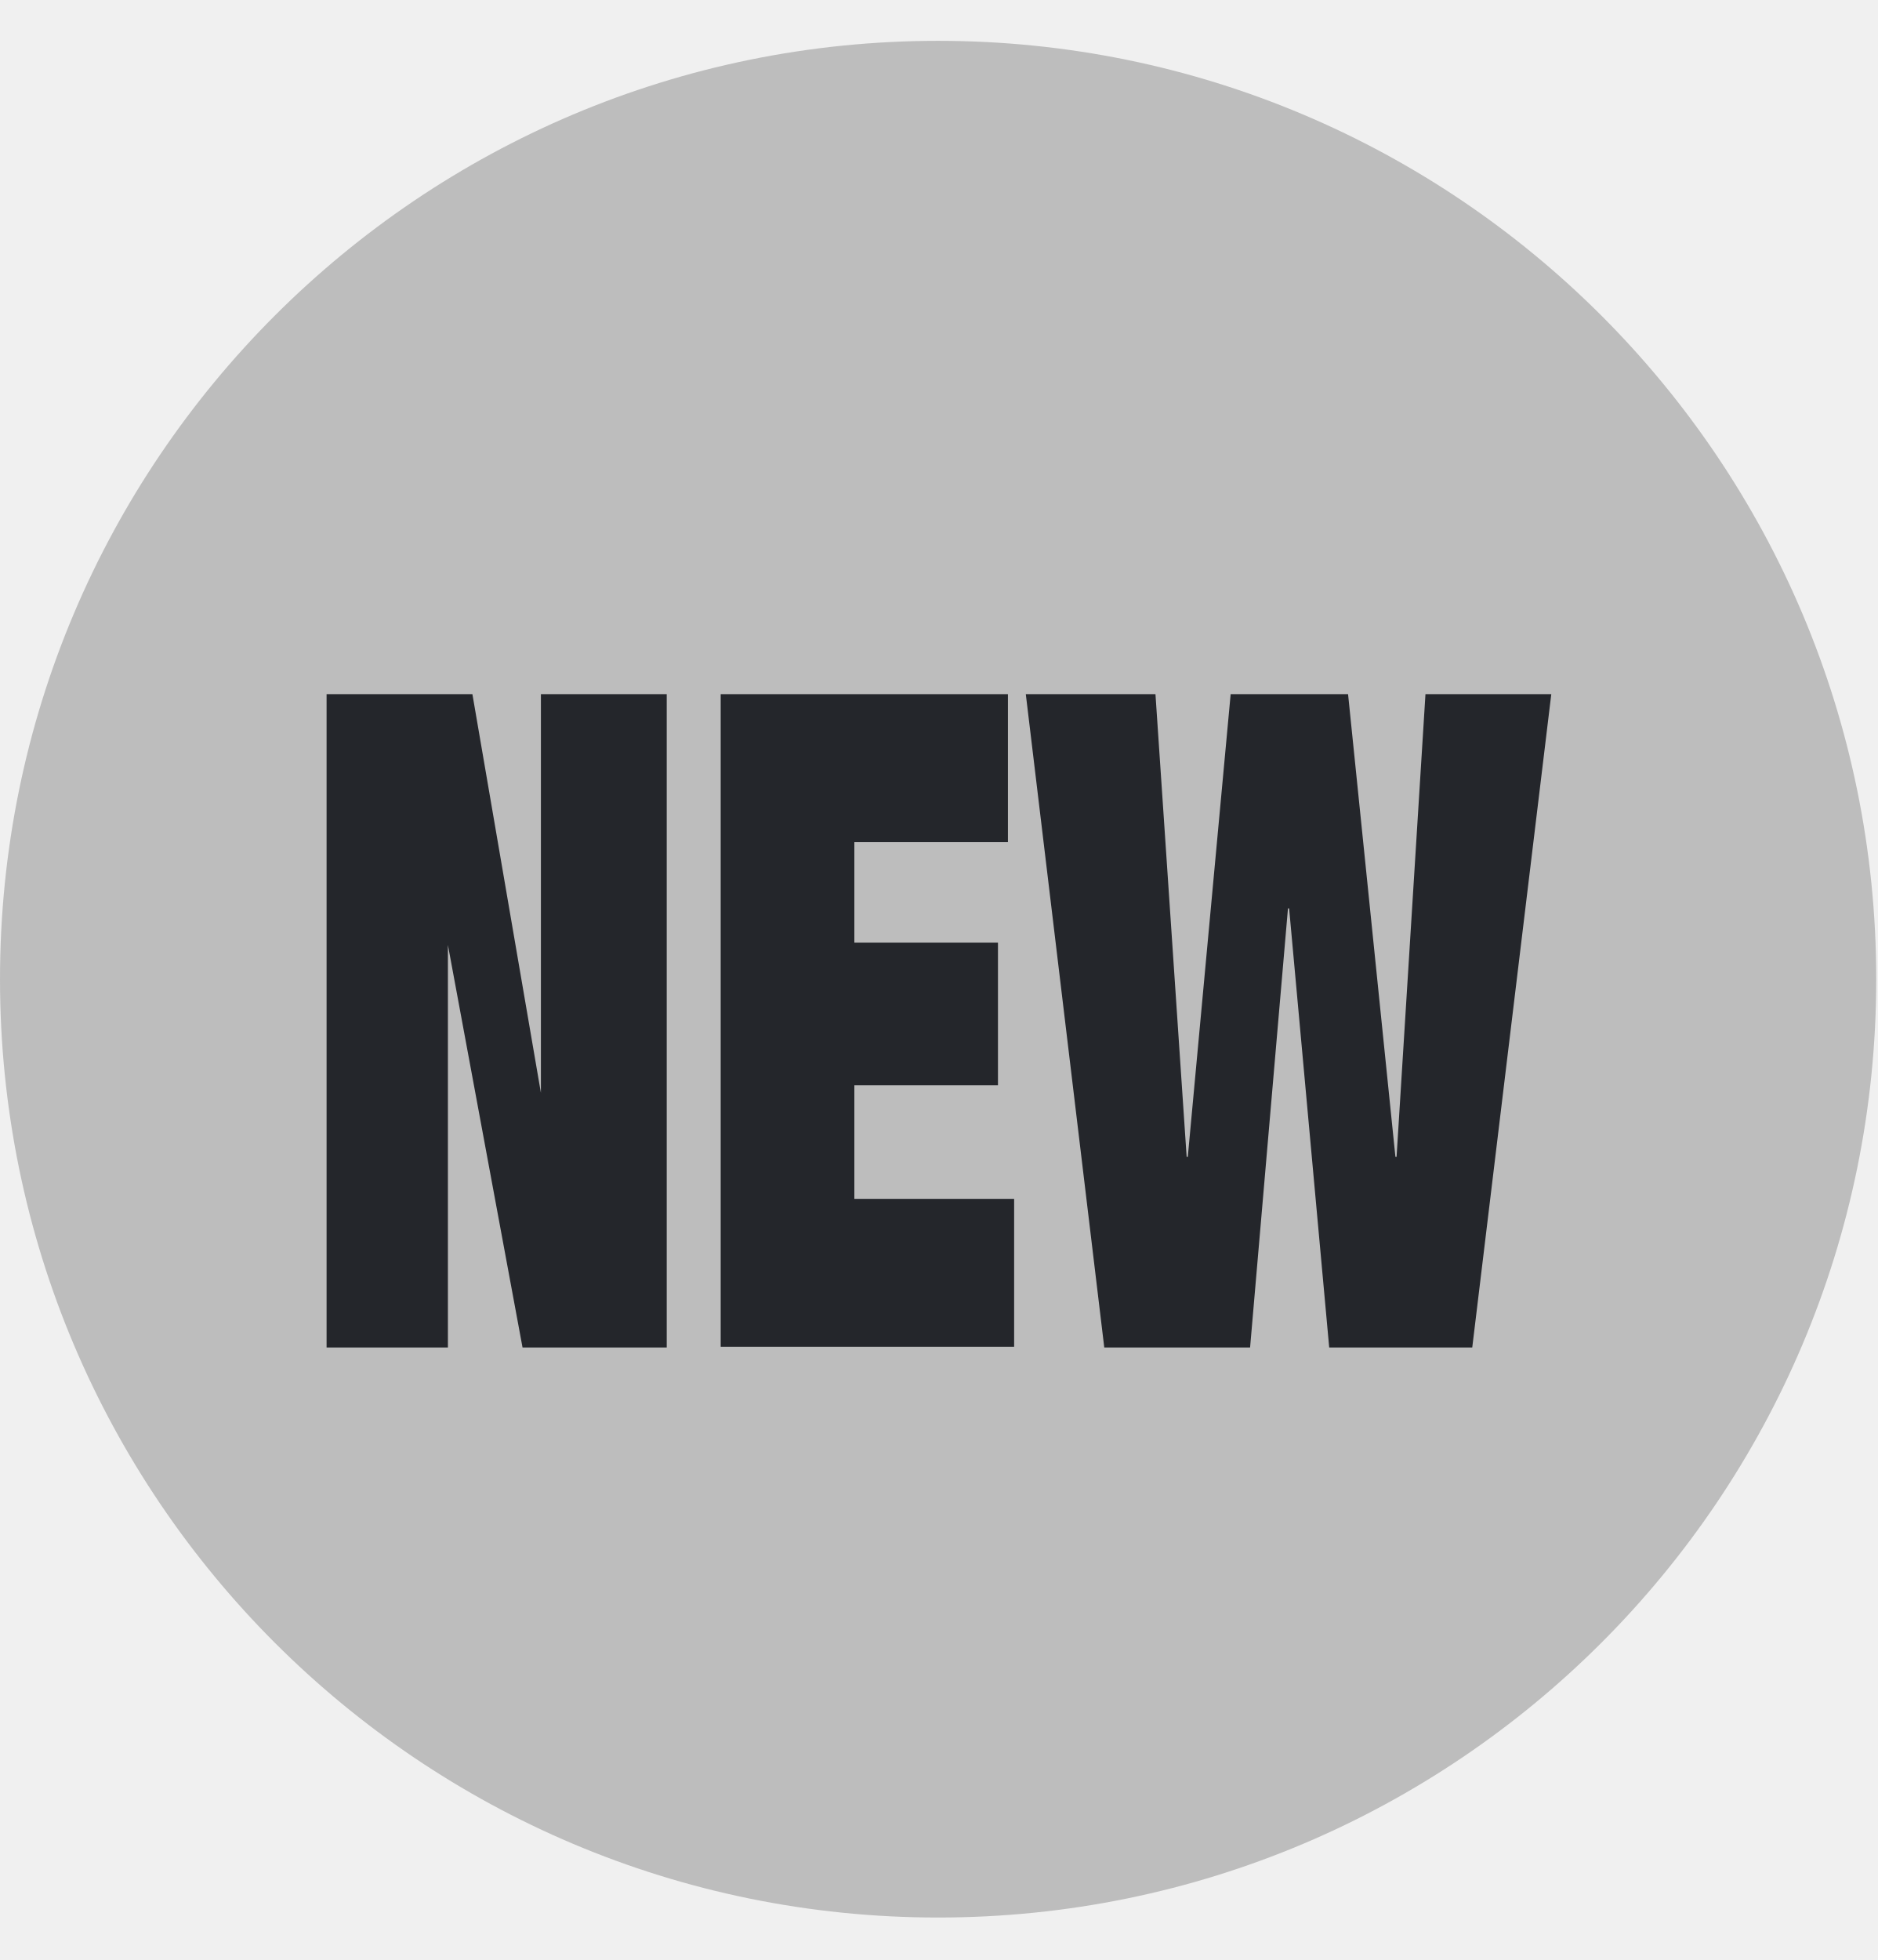
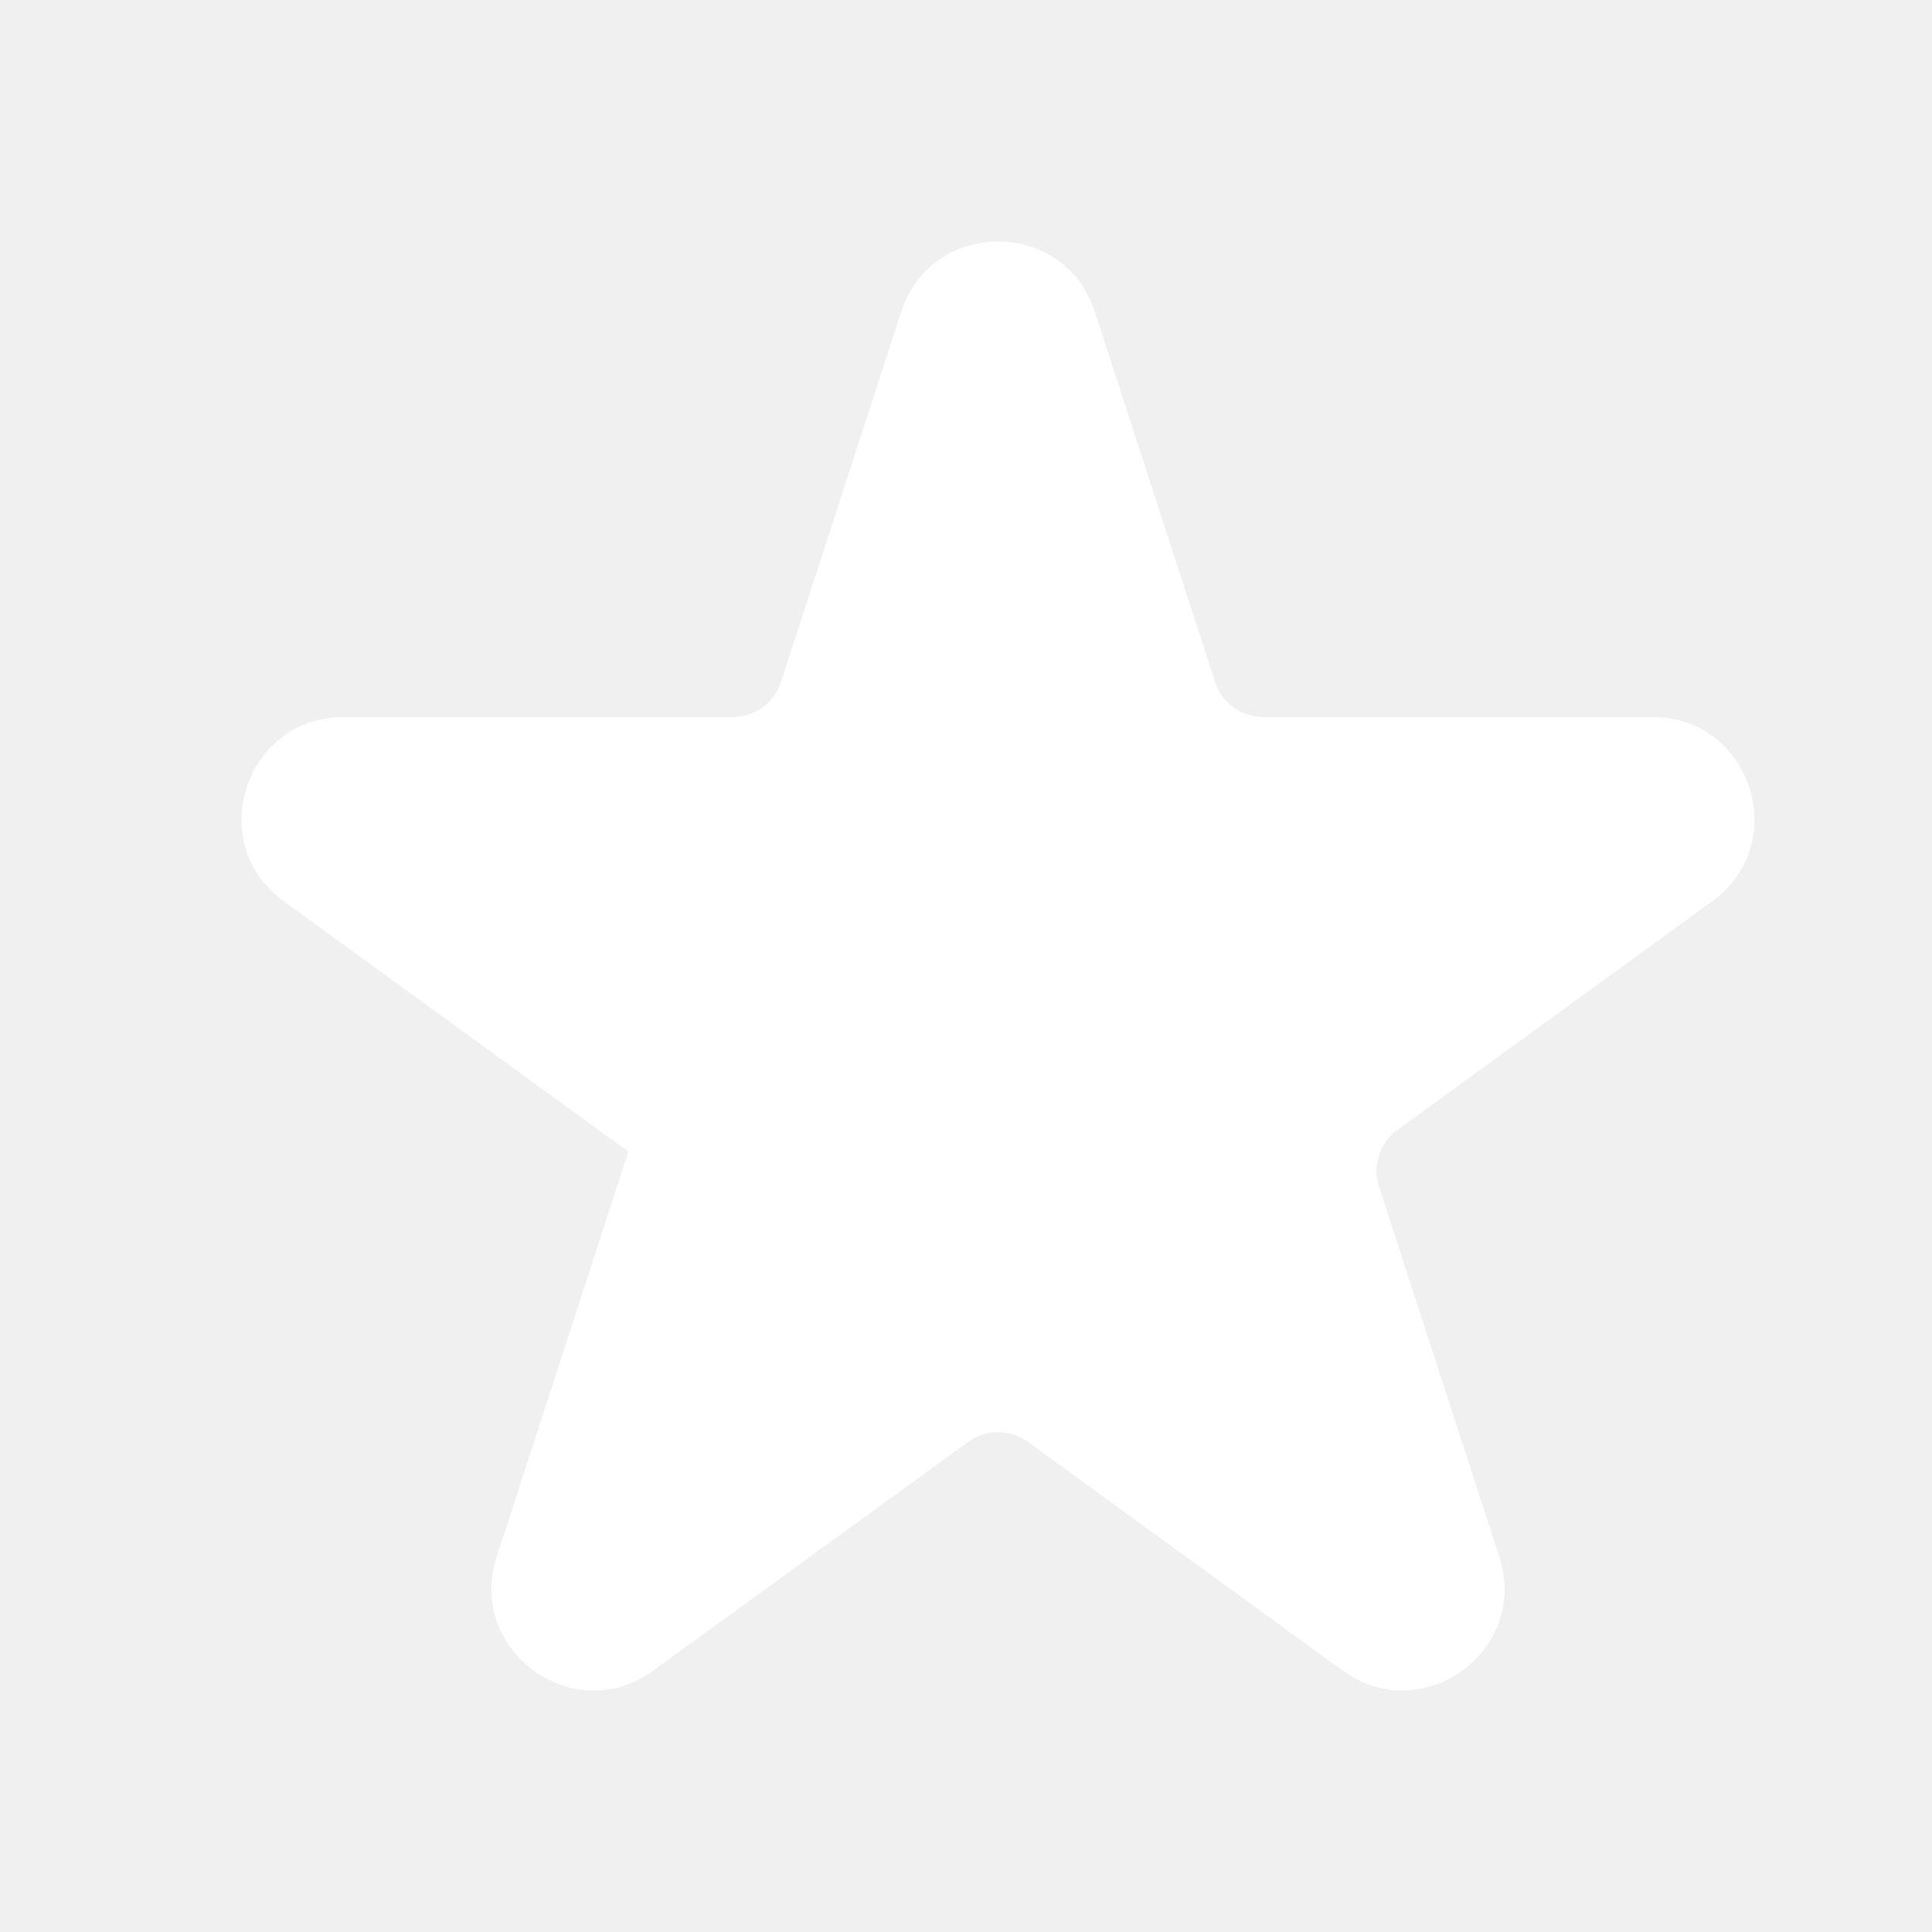
- <svg xmlns="http://www.w3.org/2000/svg" width="23" height="24" viewBox="0 0 23 24" fill="none">
-   <path d="M22.98 11.99C22.98 18.336 17.836 23.48 11.49 23.48C5.144 23.48 3.05176e-05 18.336 3.05176e-05 11.99C3.05176e-05 5.644 5.144 0.5 11.49 0.5C17.836 0.5 22.98 5.644 22.98 11.99Z" fill="#BDBDBD" />
-   <path d="M6.625 8.5H8.166V16.5H6.4L5.486 11.571V16.5H4V8.5H5.786L6.625 13.382V8.5Z" fill="#24262B" />
-   <path d="M8.827 16.5V8.5H12.345V10.311H10.464V11.543H12.223V13.289H10.464V14.68H12.421V16.491H8.827V16.5Z" fill="#24262B" />
-   <path d="M17.105 14.166L17.459 8.5H19L18.032 16.5H16.28L15.789 11.123H15.775L15.311 16.5H13.525L12.564 8.5H14.152L14.534 14.166H14.548L15.073 8.5H16.511L17.091 14.166H17.105Z" fill="#24262B" />
+ <svg xmlns="http://www.w3.org/2000/svg" width="24" height="24" viewBox="0 0 24 24" fill="none">
+   <g clip-path="url(#clip0_571_2716)">
+     <path d="M11.195 3.873C11.574 2.709 13.221 2.709 13.6 3.873L15.094 8.471C15.178 8.731 15.421 8.908 15.694 8.908H20.529C21.753 8.908 22.262 10.475 21.272 11.194L17.361 14.036C17.139 14.197 17.047 14.482 17.131 14.742L18.625 19.34C19.003 20.504 17.671 21.473 16.68 20.753L12.769 17.912C12.547 17.75 12.248 17.75 12.026 17.912L8.115 20.753C7.125 21.473 5.792 20.504 6.17 19.34L7.806 14.306L3.523 11.194C2.533 10.475 3.042 8.908 4.266 8.908H9.101C9.374 8.908 9.617 8.731 9.702 8.471L11.195 3.873Z" fill="white" />
+   </g>
+   <defs>
+     <clipPath id="clip0_571_2716">
+       <rect width="24" height="24" fill="white" />
+     </clipPath>
+   </defs>
</svg>
